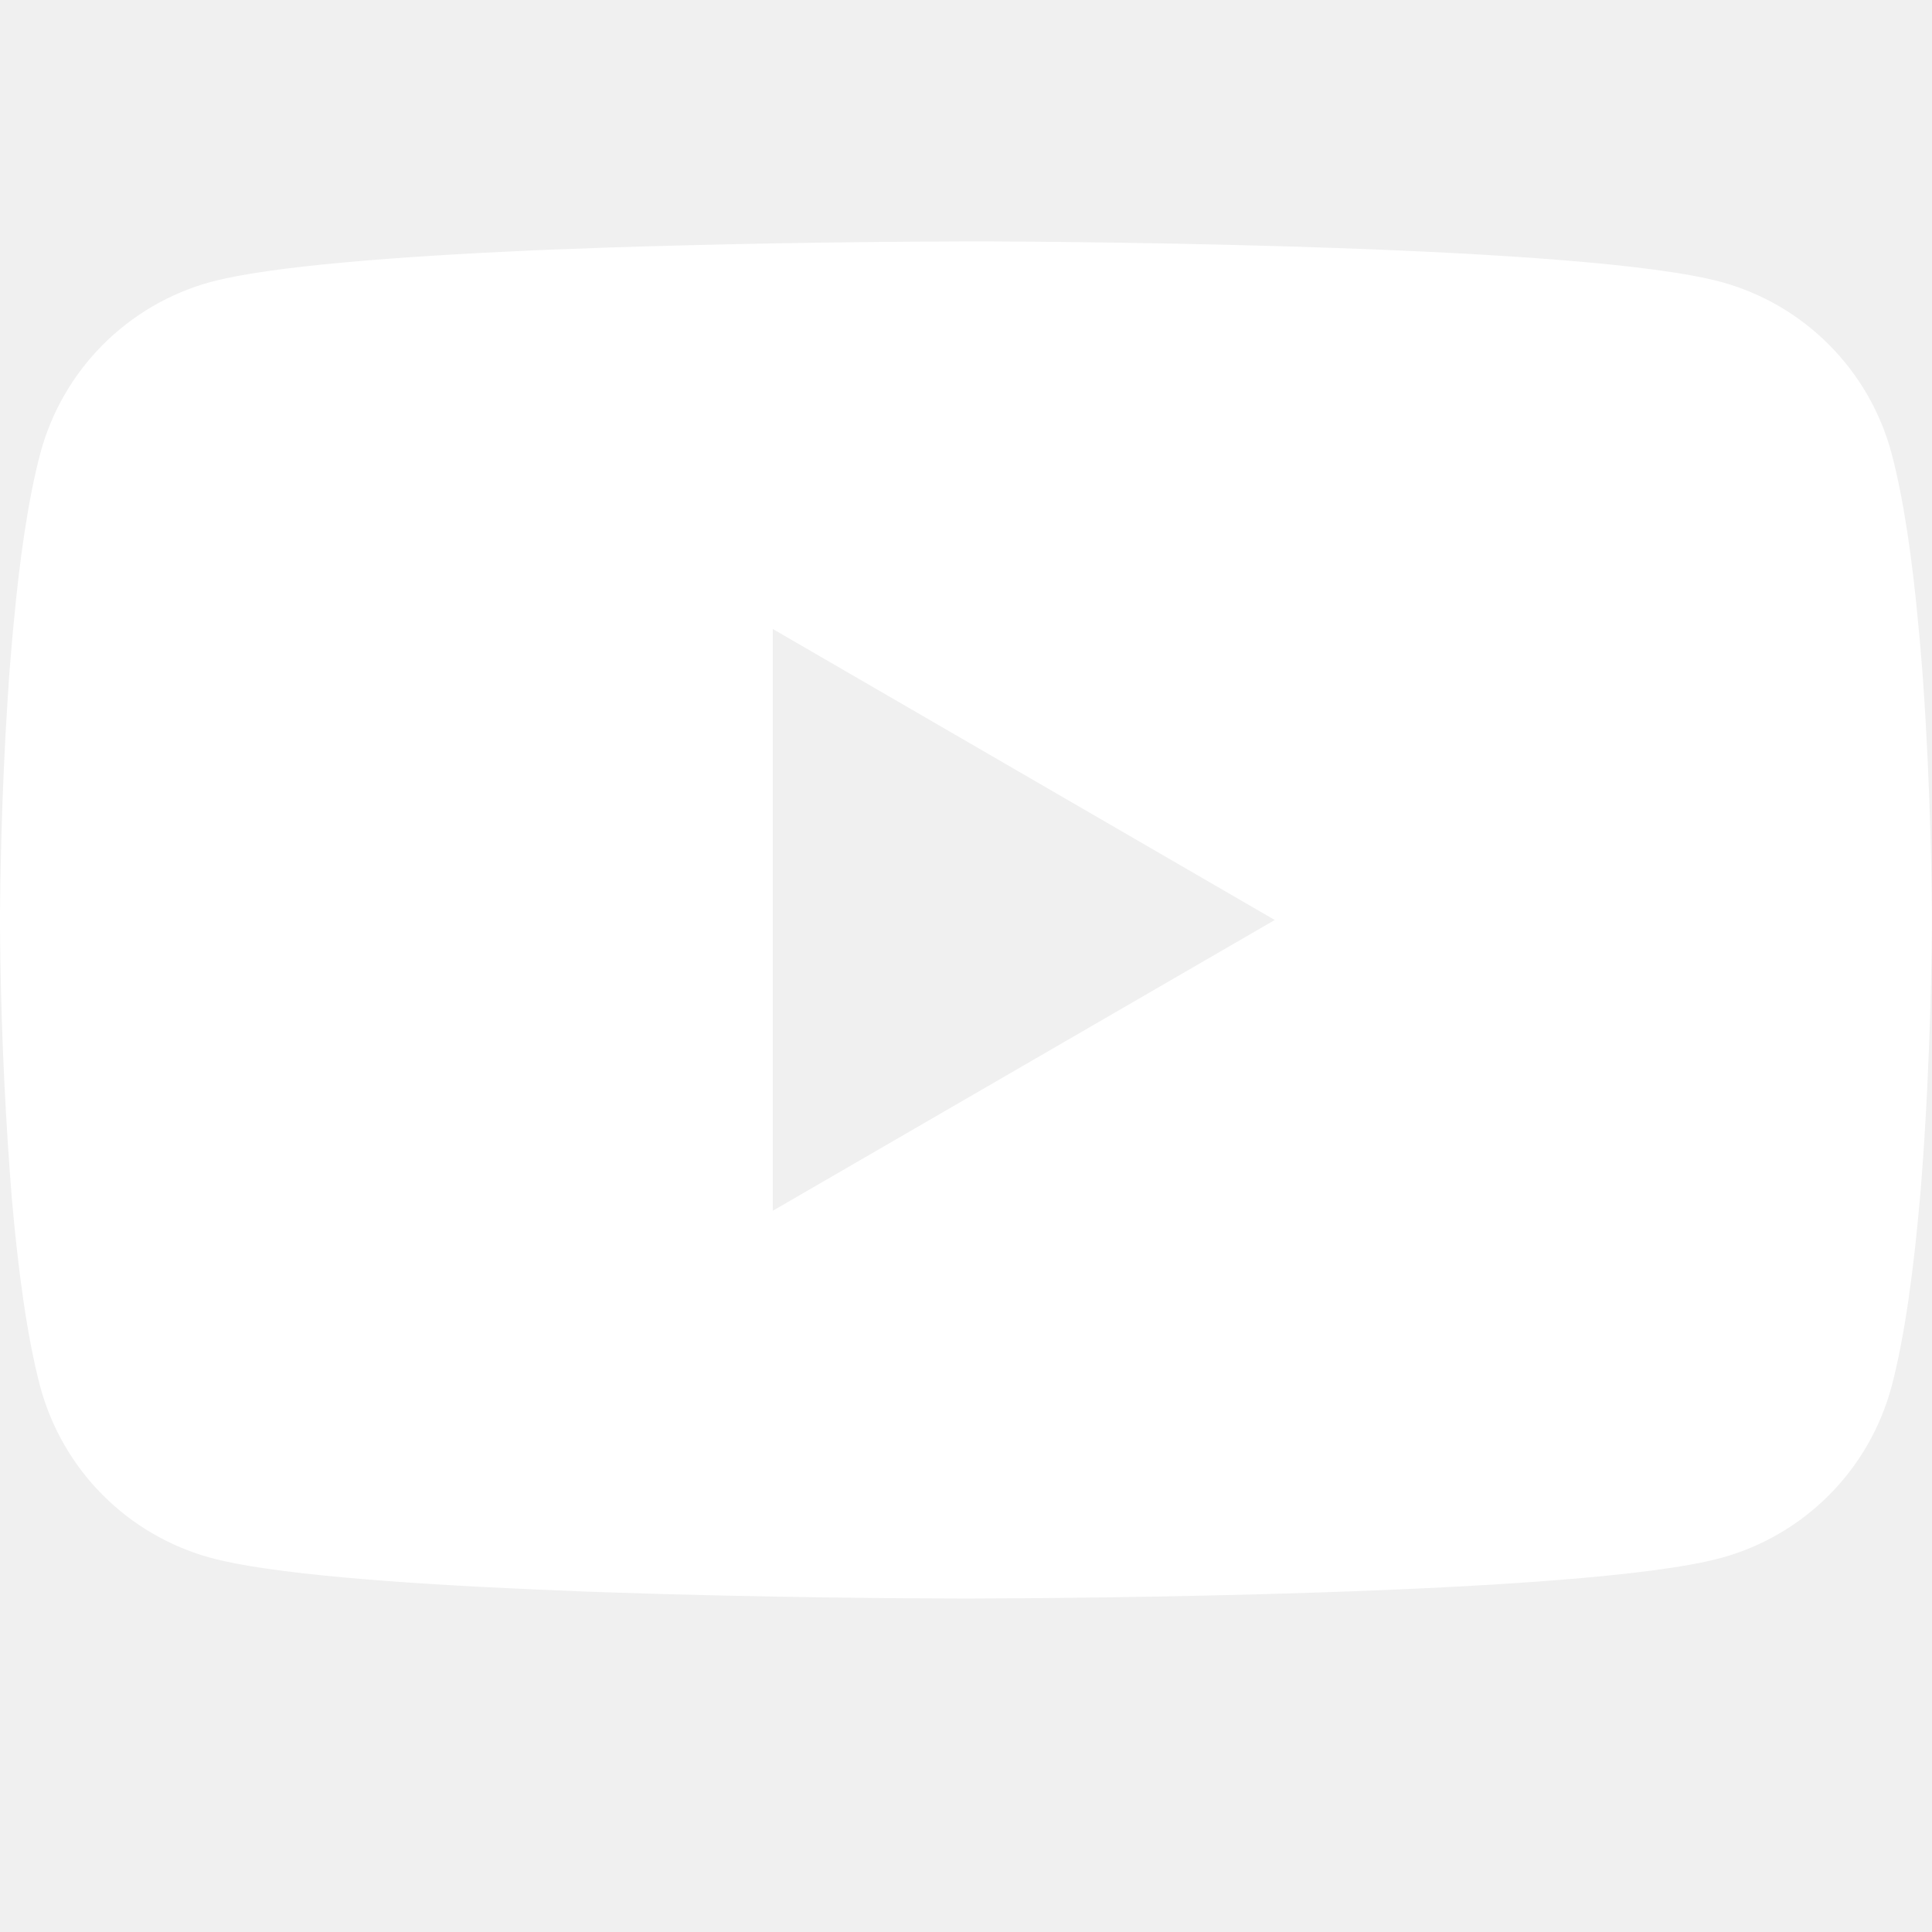
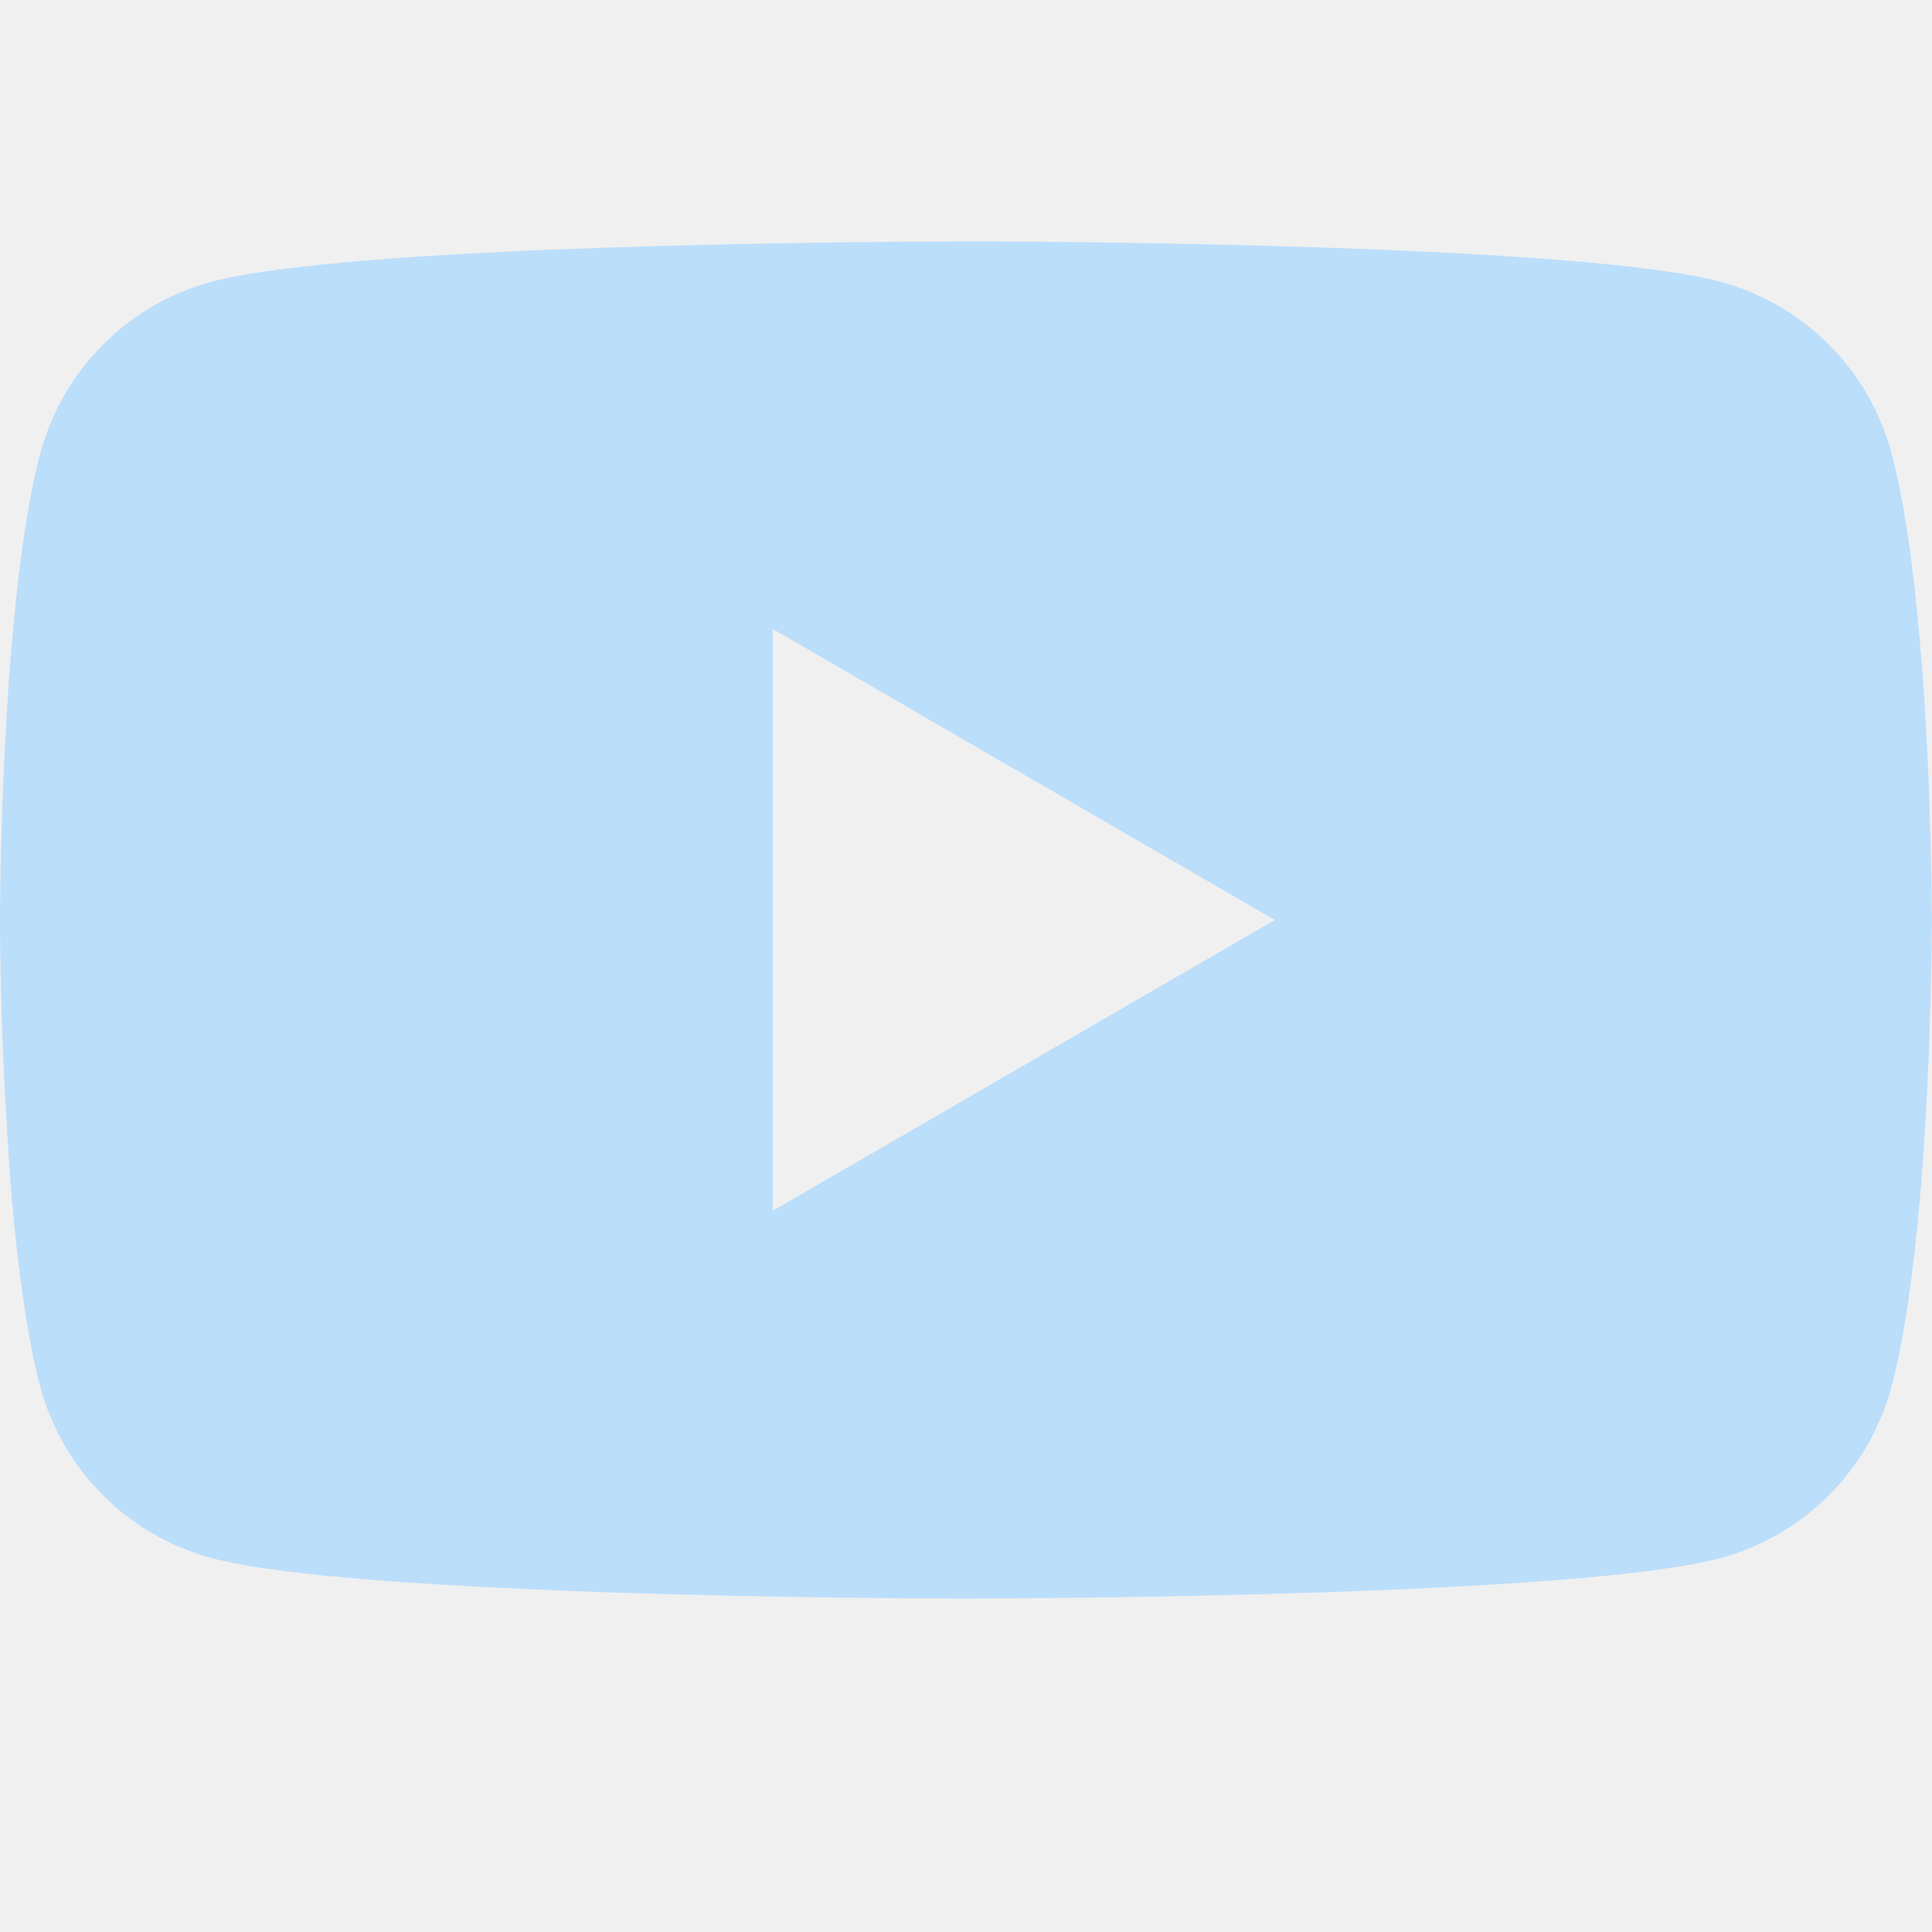
- <svg xmlns="http://www.w3.org/2000/svg" width="16" height="16" fill="#FFFFFF" class="bi bi-youtube" viewBox="0 0 16 16">
+ <svg xmlns="http://www.w3.org/2000/svg" width="16" height="16" fill="#BBDEFB" class="bi bi-youtube" viewBox="0 0 16 16">
  <path d="M8.051 1.999h.089c.822.003 4.987.033 6.11.335a2.01 2.01 0 0 1 1.415 1.42c.101.38.172.883.22 1.402l.01.104.022.26.008.104c.065.914.073 1.77.074 1.957v.075c-.001.194-.01 1.108-.082 2.06l-.008.105-.009.104c-.05.572-.124 1.14-.235 1.558a2.01 2.01 0 0 1-1.415 1.42c-1.16.312-5.569.334-6.18.335h-.142c-.309 0-1.587-.006-2.927-.052l-.17-.006-.087-.004-.171-.007-.171-.007c-1.11-.049-2.167-.128-2.654-.26a2.01 2.01 0 0 1-1.415-1.419c-.111-.417-.185-.986-.235-1.558L.09 9.82l-.008-.104A31 31 0 0 1 0 7.68v-.123c.002-.215.01-.958.064-1.778l.007-.103.003-.052.008-.104.022-.26.01-.104c.048-.519.119-1.023.22-1.402a2.01 2.01 0 0 1 1.415-1.42c.487-.13 1.544-.21 2.654-.26l.17-.007.172-.006.086-.003.171-.007A100 100 0 0 1 7.858 2zM6.4 5.209v4.818l4.157-2.408z" />
</svg>
